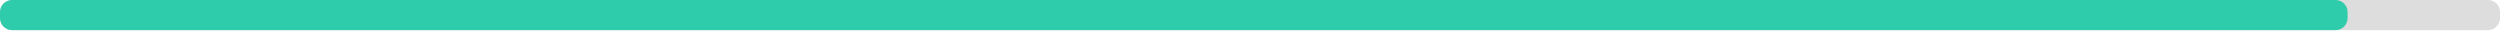
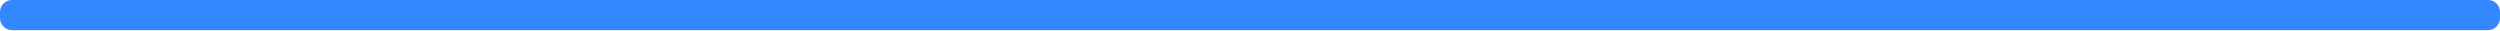
<svg xmlns="http://www.w3.org/2000/svg" width="830" height="10">
  <g>
    <rect style="fill: #ddd;" height="10" width="830" rx="4" y="0" x="0" />
-     <rect style="fill: #2eccaa;" height="10" width="779.4" rx="4" y="0" x="0" />
+     <rect style="fill: #3388ff;" height="10" width="830" rx="4" y="0" x="0" />
  </g>
</svg>
